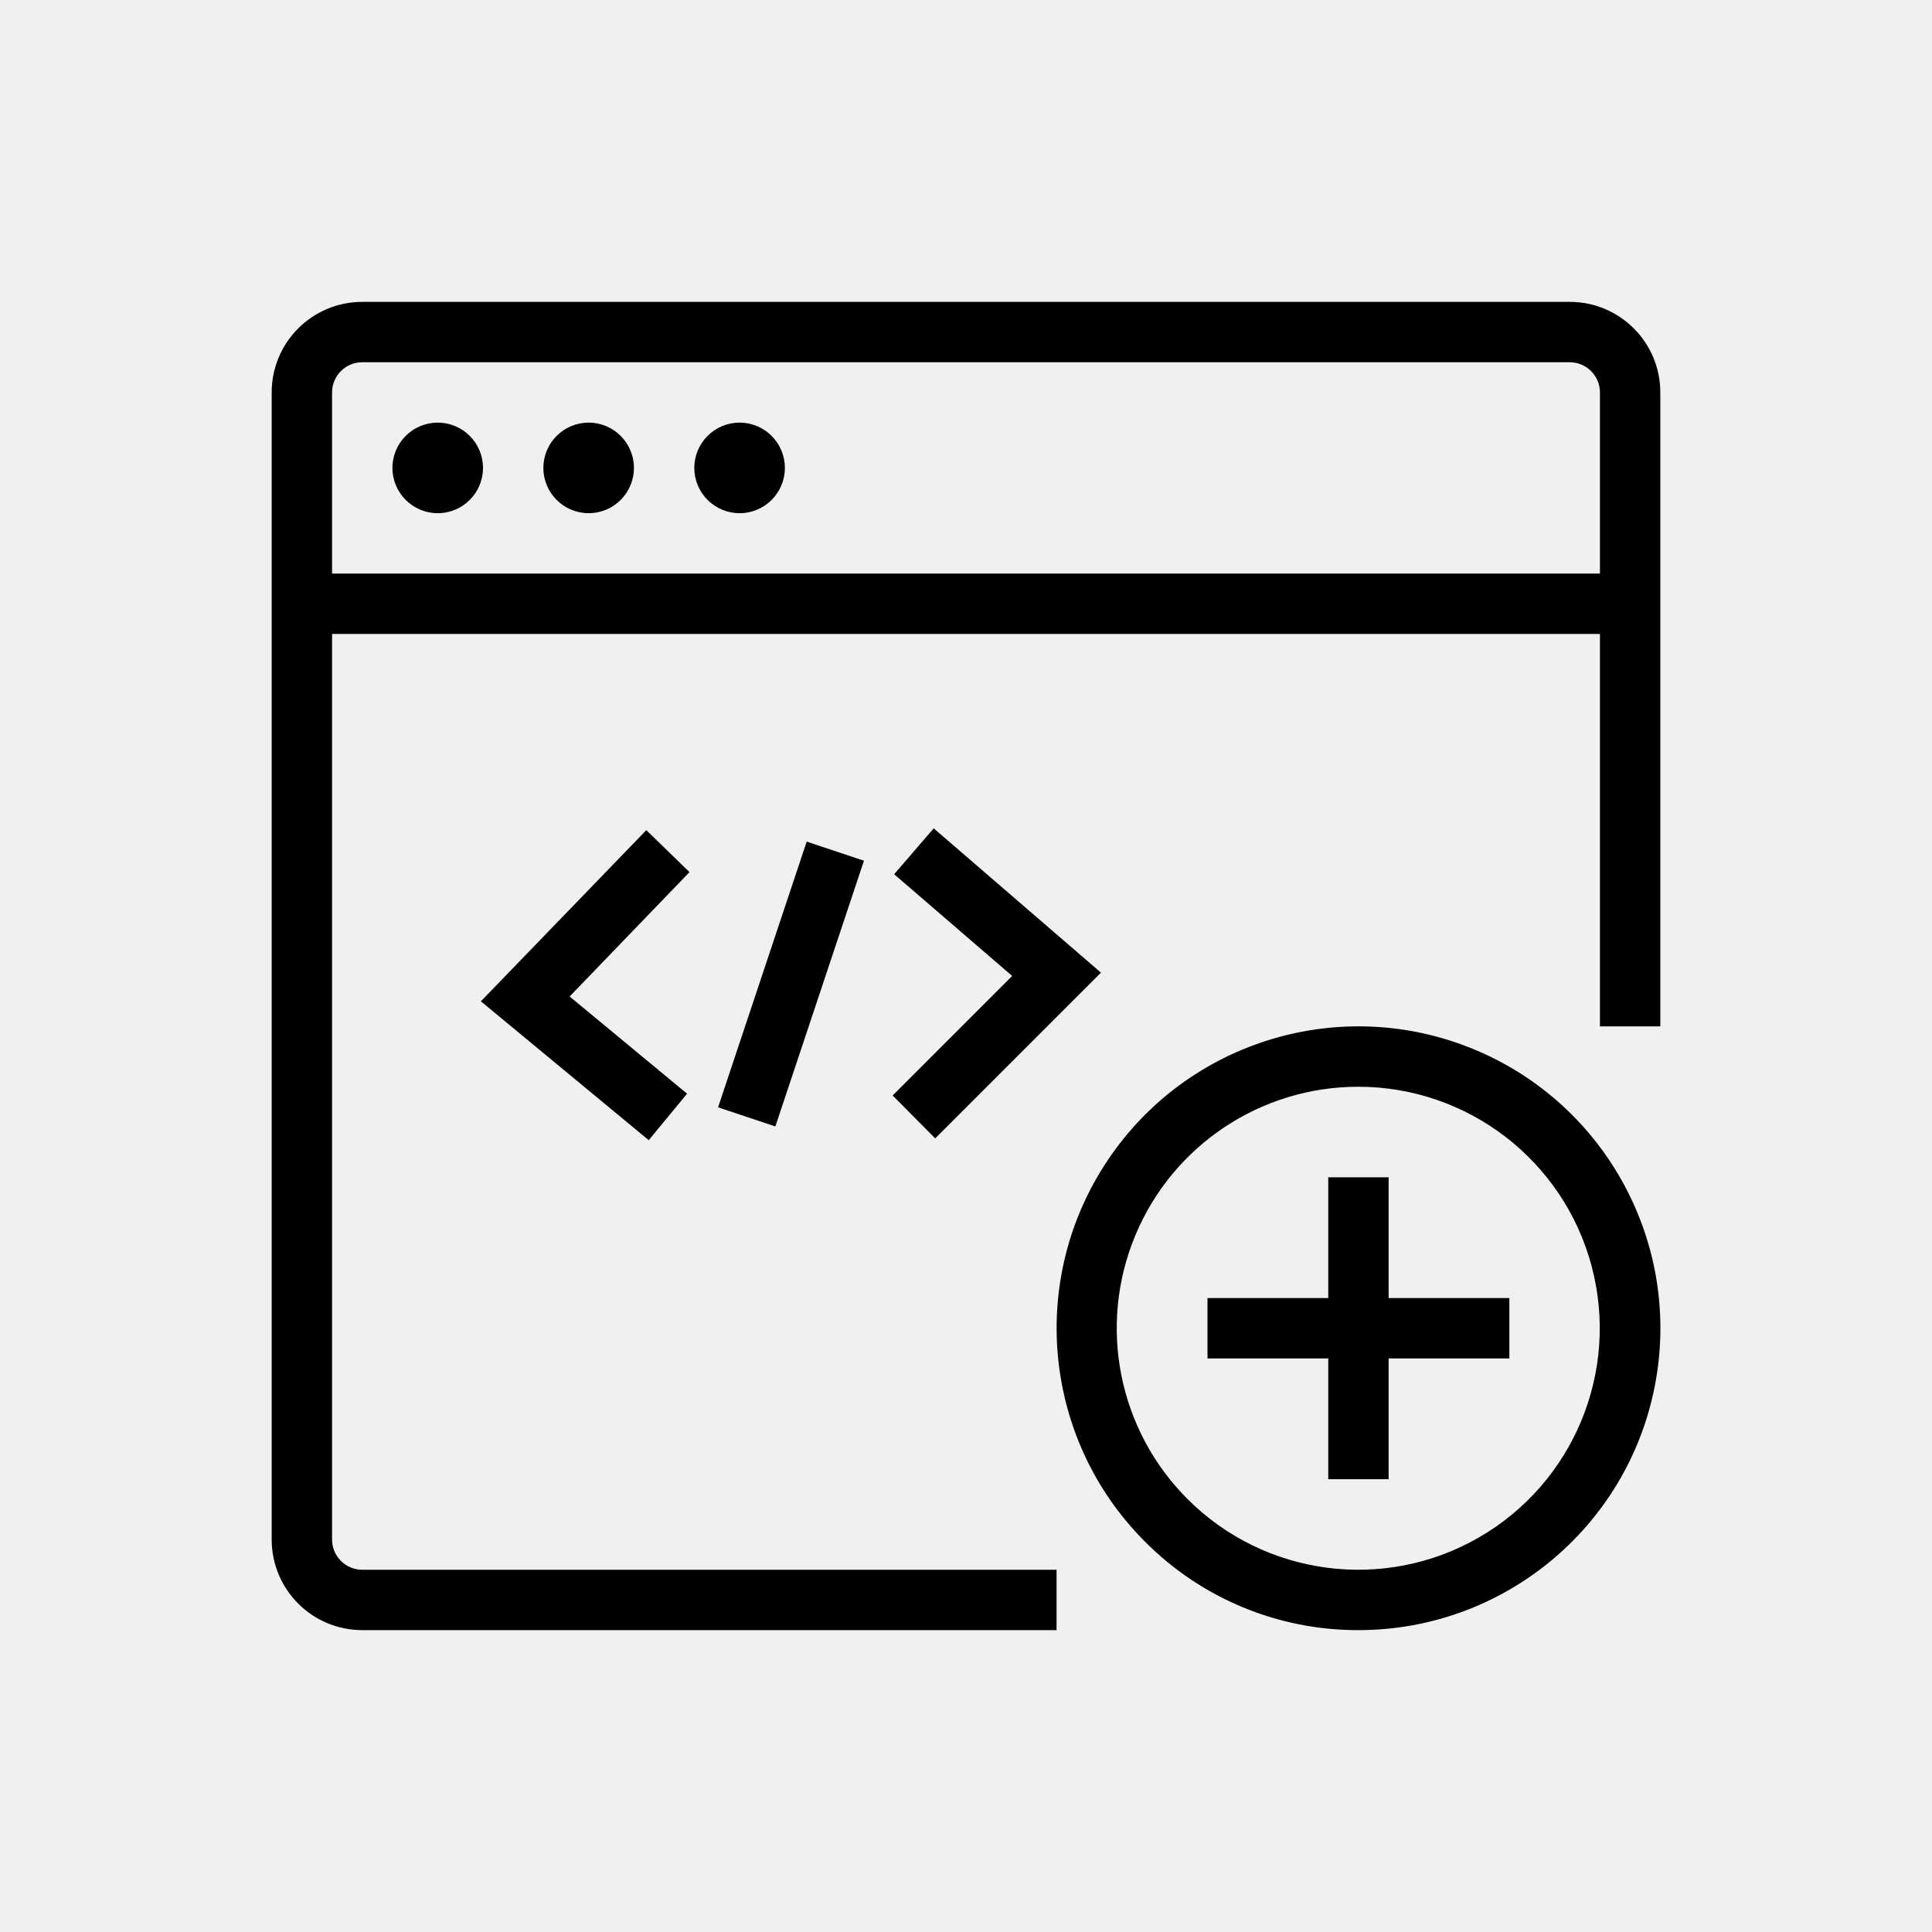
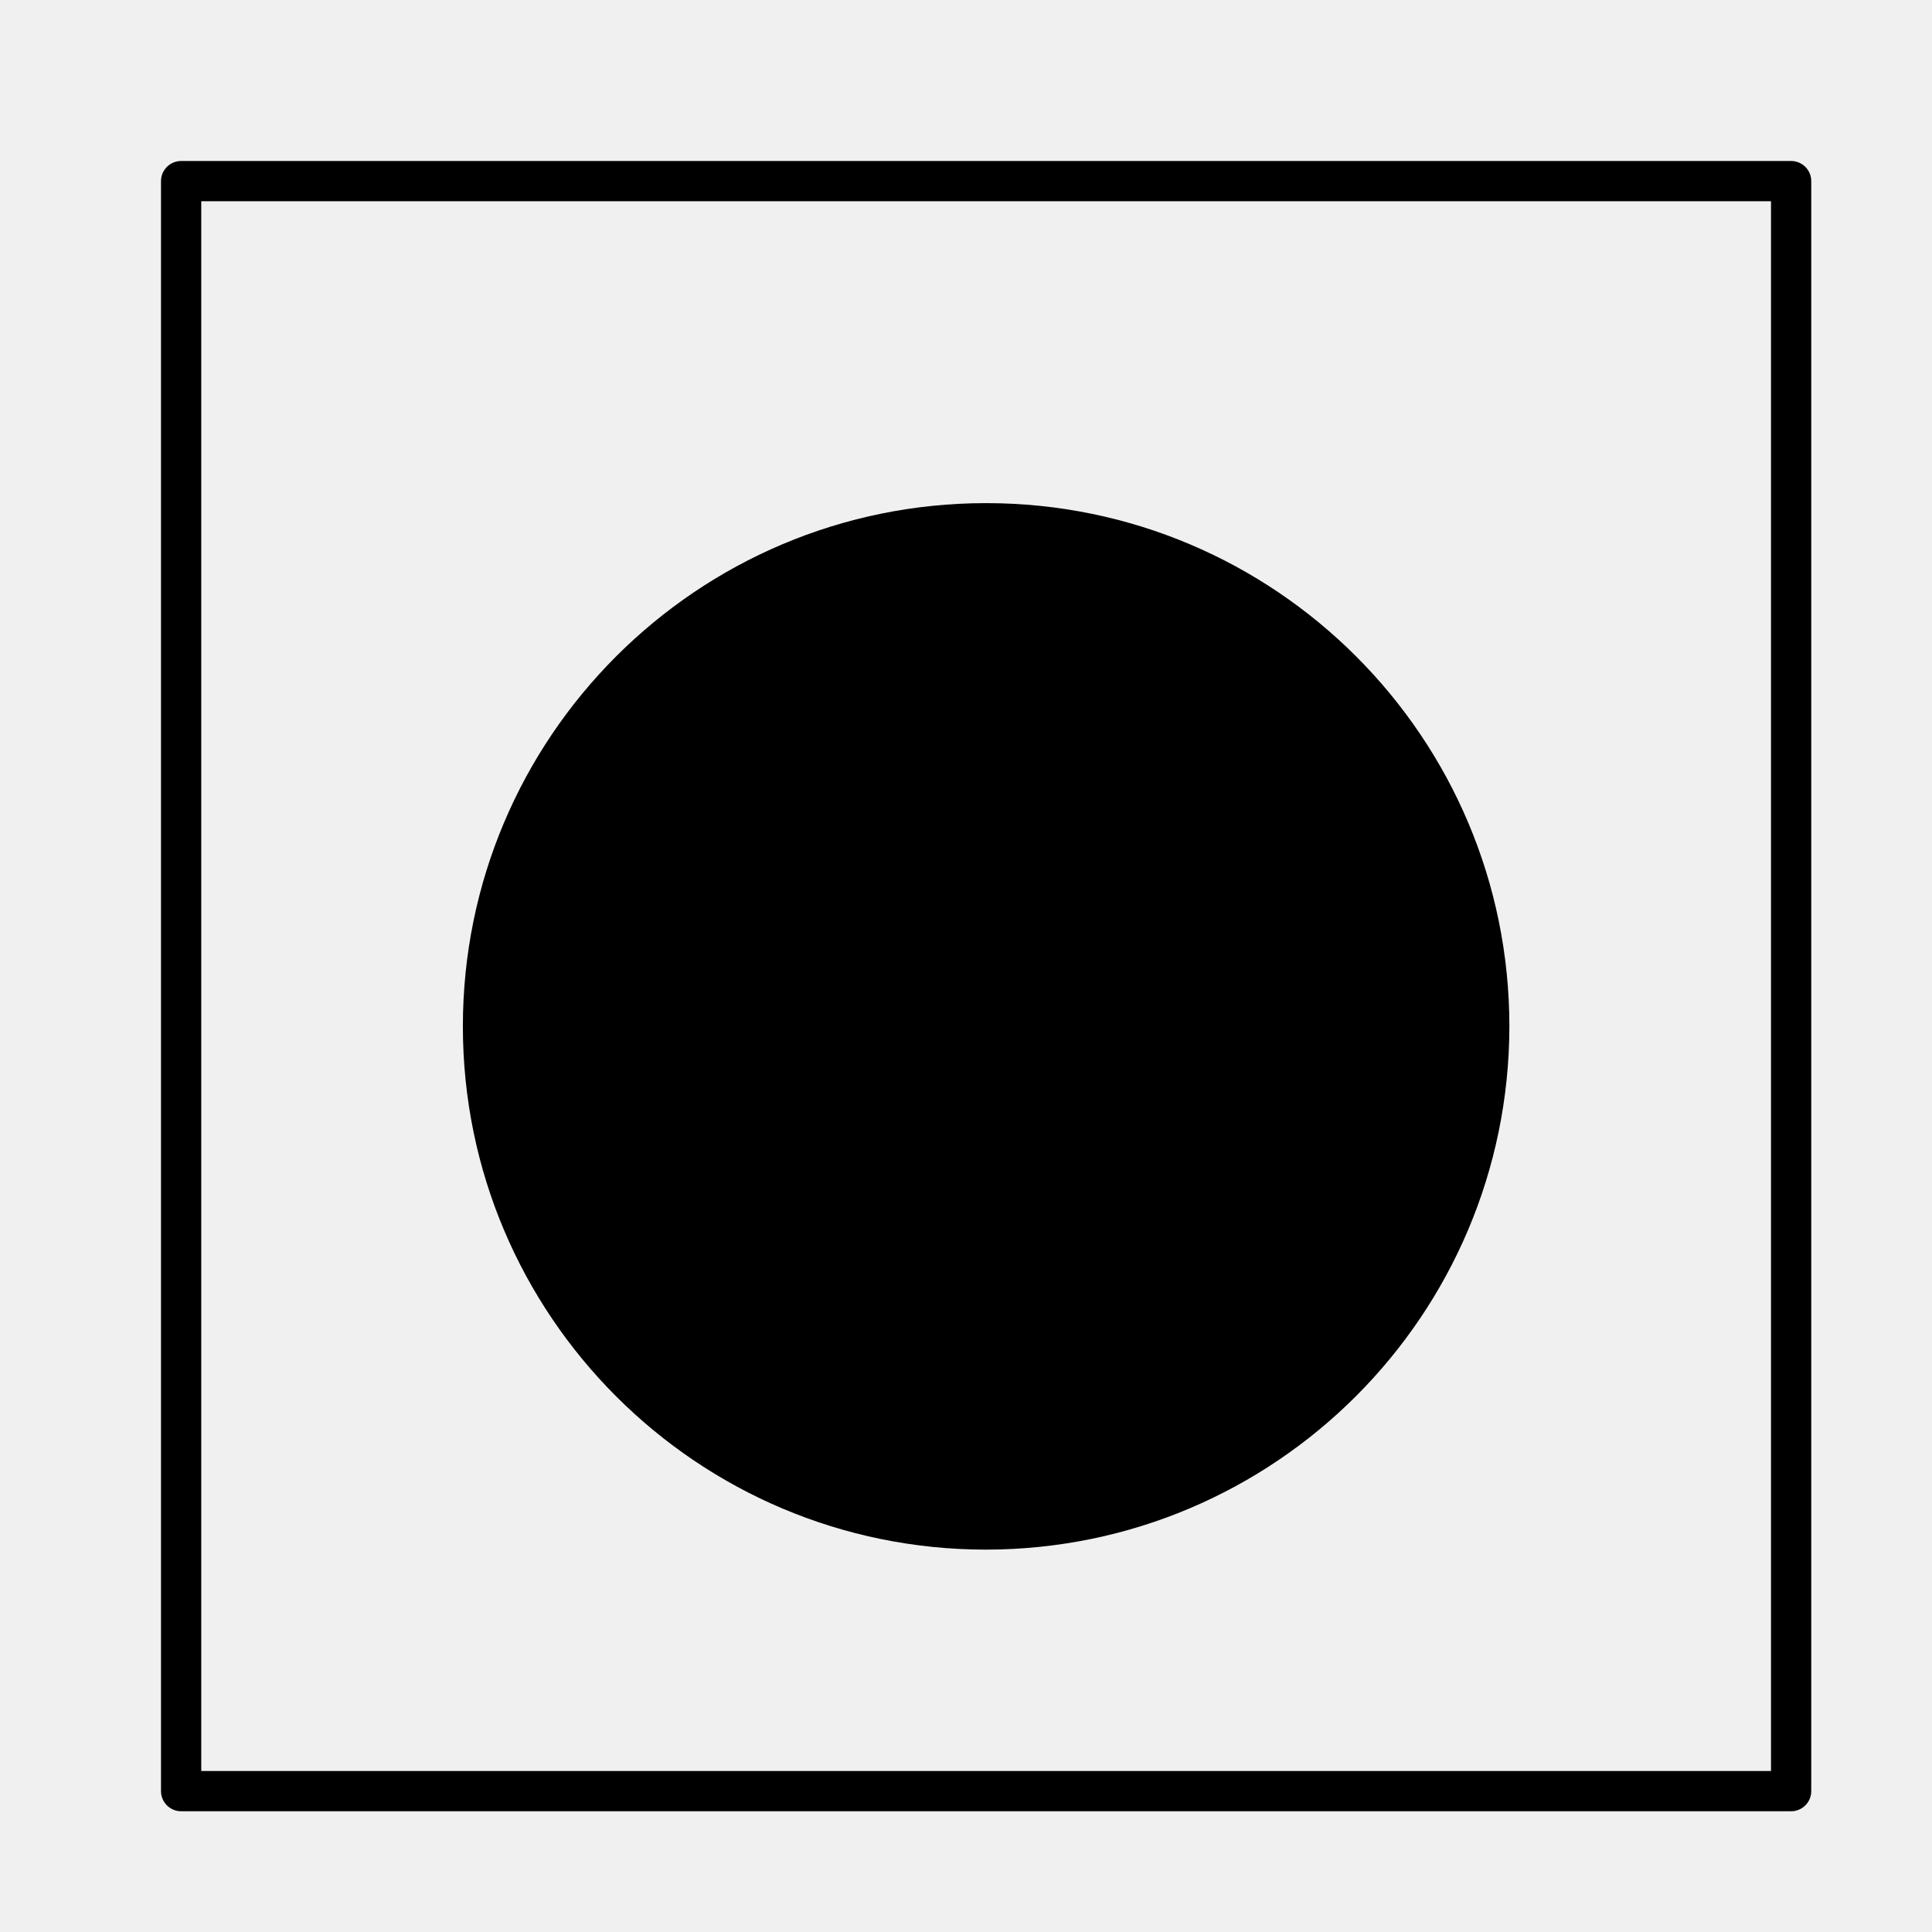
- <svg xmlns="http://www.w3.org/2000/svg" viewBox="0 0 64 64">
-   <path d="M52,10H12a3,3,0,0,0-3,3V51a3,3,0,0,0,3,3H35V52H12a1,1,0,0,1-1-1V21H53V34h2V13A3,3,0,0,0,52,10ZM11,19V13a1,1,0,0,1,1-1H52a1,1,0,0,1,1,1v6Z" />
-   <path d="M45,54a9.93,9.93,0,0,1-7.07-2.93h0A10,10,0,1,1,45,54Zm0-18a8,8,0,0,0-5.66,13.66h0A8,8,0,1,0,45,36Z" />
-   <polygon points="50 43 46 43 46 39 44 39 44 43 40 43 40 45 44 45 44 49 46 49 46 45 50 45 50 43" />
-   <circle cx="14.5" cy="15.5" r="1.5" />
-   <circle cx="19.5" cy="15.5" r="1.5" />
-   <circle cx="24.5" cy="15.5" r="1.5" />
-   <polygon points="21.49 37.77 15.93 33.17 21.41 27.5 22.84 28.89 18.87 33.01 22.76 36.23 21.49 37.77" />
-   <polygon points="30.98 37.71 29.57 36.29 33.53 32.33 29.62 28.96 30.93 27.44 36.47 32.22 30.98 37.71" />
-   <rect x="21.56" y="31.6" width="9.28" height="2" transform="translate(-13.01 47.14) rotate(-71.56)" />
+ <svg xmlns="http://www.w3.org/2000/svg" viewBox="0 0 96 96">
+   <g opacity="0">
+     <rect width="96" height="96.145" fill="#fff" />
+   </g>
+   <circle cx="49" cy="51" r="25" class="sgmaincolor" />
+   <path d="M49,77A26,26,0,1,1,75,51,26.029,26.029,0,0,1,49,77Zm0-50A24,24,0,1,0,73,51,24.028,24.028,0,0,0,49,27Z" />
+   <path d="M89,90H9a1,1,0,0,1-1-1V9A1,1,0,0,1,9,8H89a1,1,0,0,1,1,1V89A1,1,0,0,1,89,90ZM10,88H88V10H10Z" />
+   <path d="M64.794,50.048H50.183V36.437a1,1,0,0,0-2,0V50.048H33.571a1,1,0,0,0,0,2H48.183v13.61a1,1,0,0,0,2,0V52.048H64.794a1,1,0,0,0,0-2Z" />
</svg>
